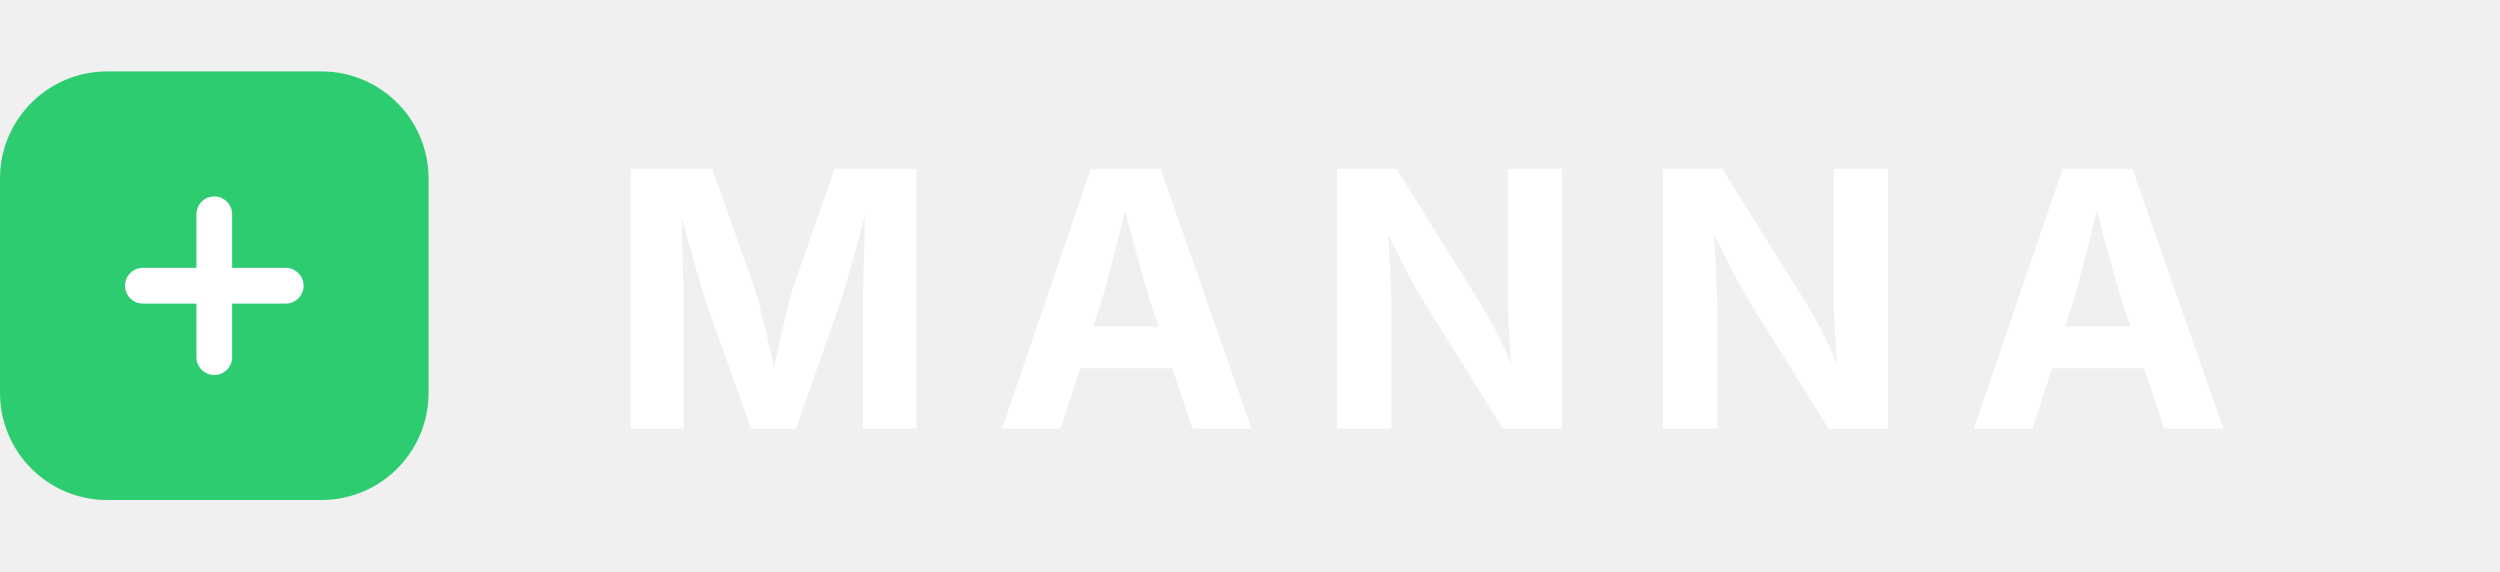
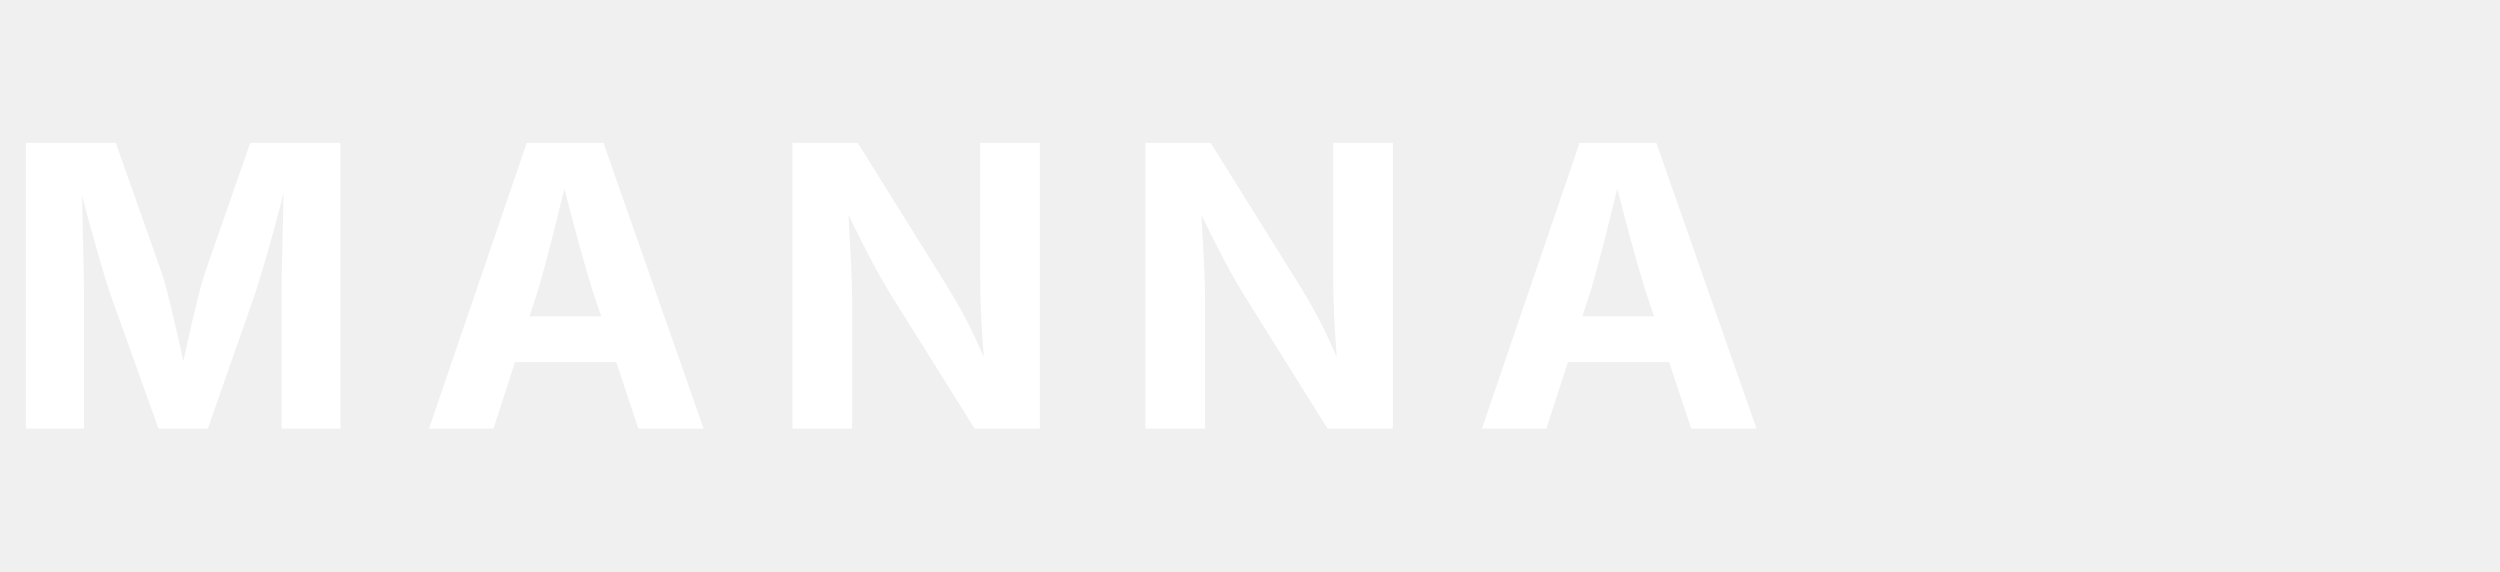
<svg xmlns="http://www.w3.org/2000/svg" viewBox="0 0 140 32" fill="none">
-   <rect x="0" y="4" width="24" height="24" rx="6" fill="#2ECC71" />
-   <path d="M8 16h8M12 12v8" stroke="white" stroke-width="2" stroke-linecap="round" />
-   <text x="34" y="24" font-family="Inter, system-ui, sans-serif" font-size="20" font-weight="700" fill="#FFFFFF" letter-spacing="3">MANNA</text>
+   <text x="0" y="24" font-family="Inter, system-ui, sans-serif" font-size="22" font-weight="700" fill="#FFFFFF" letter-spacing="3">MANNA</text>
</svg>
